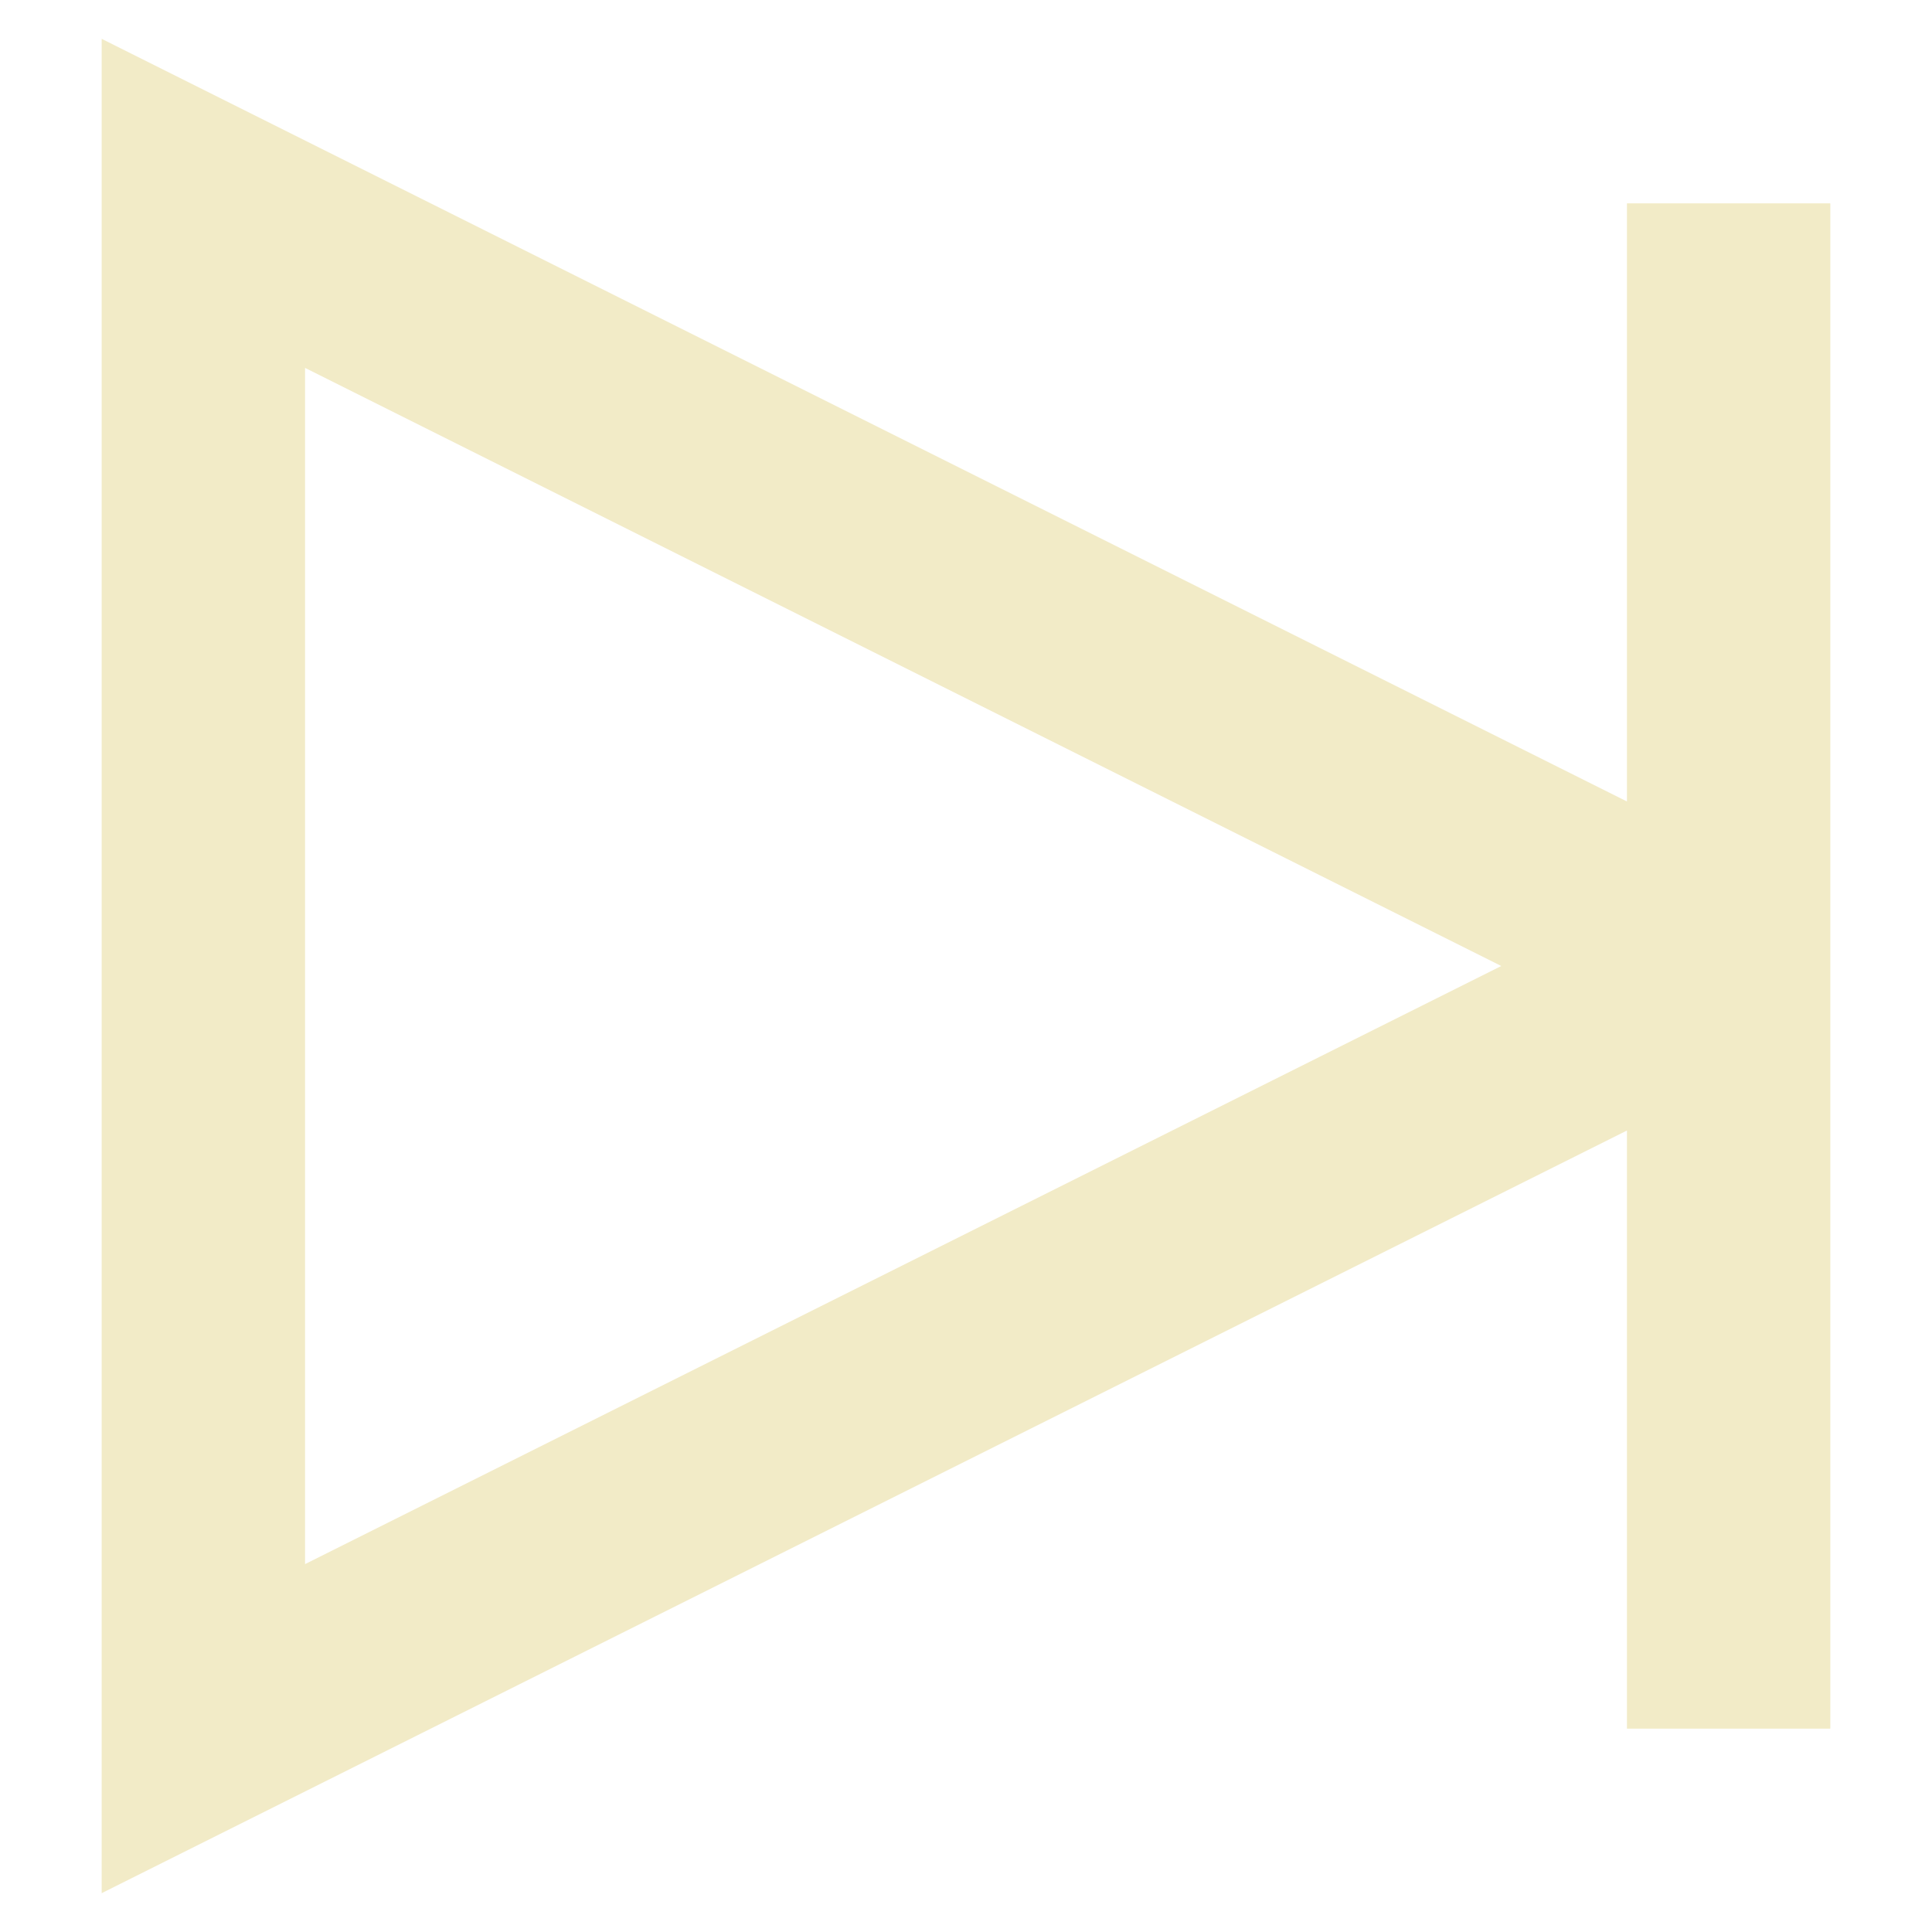
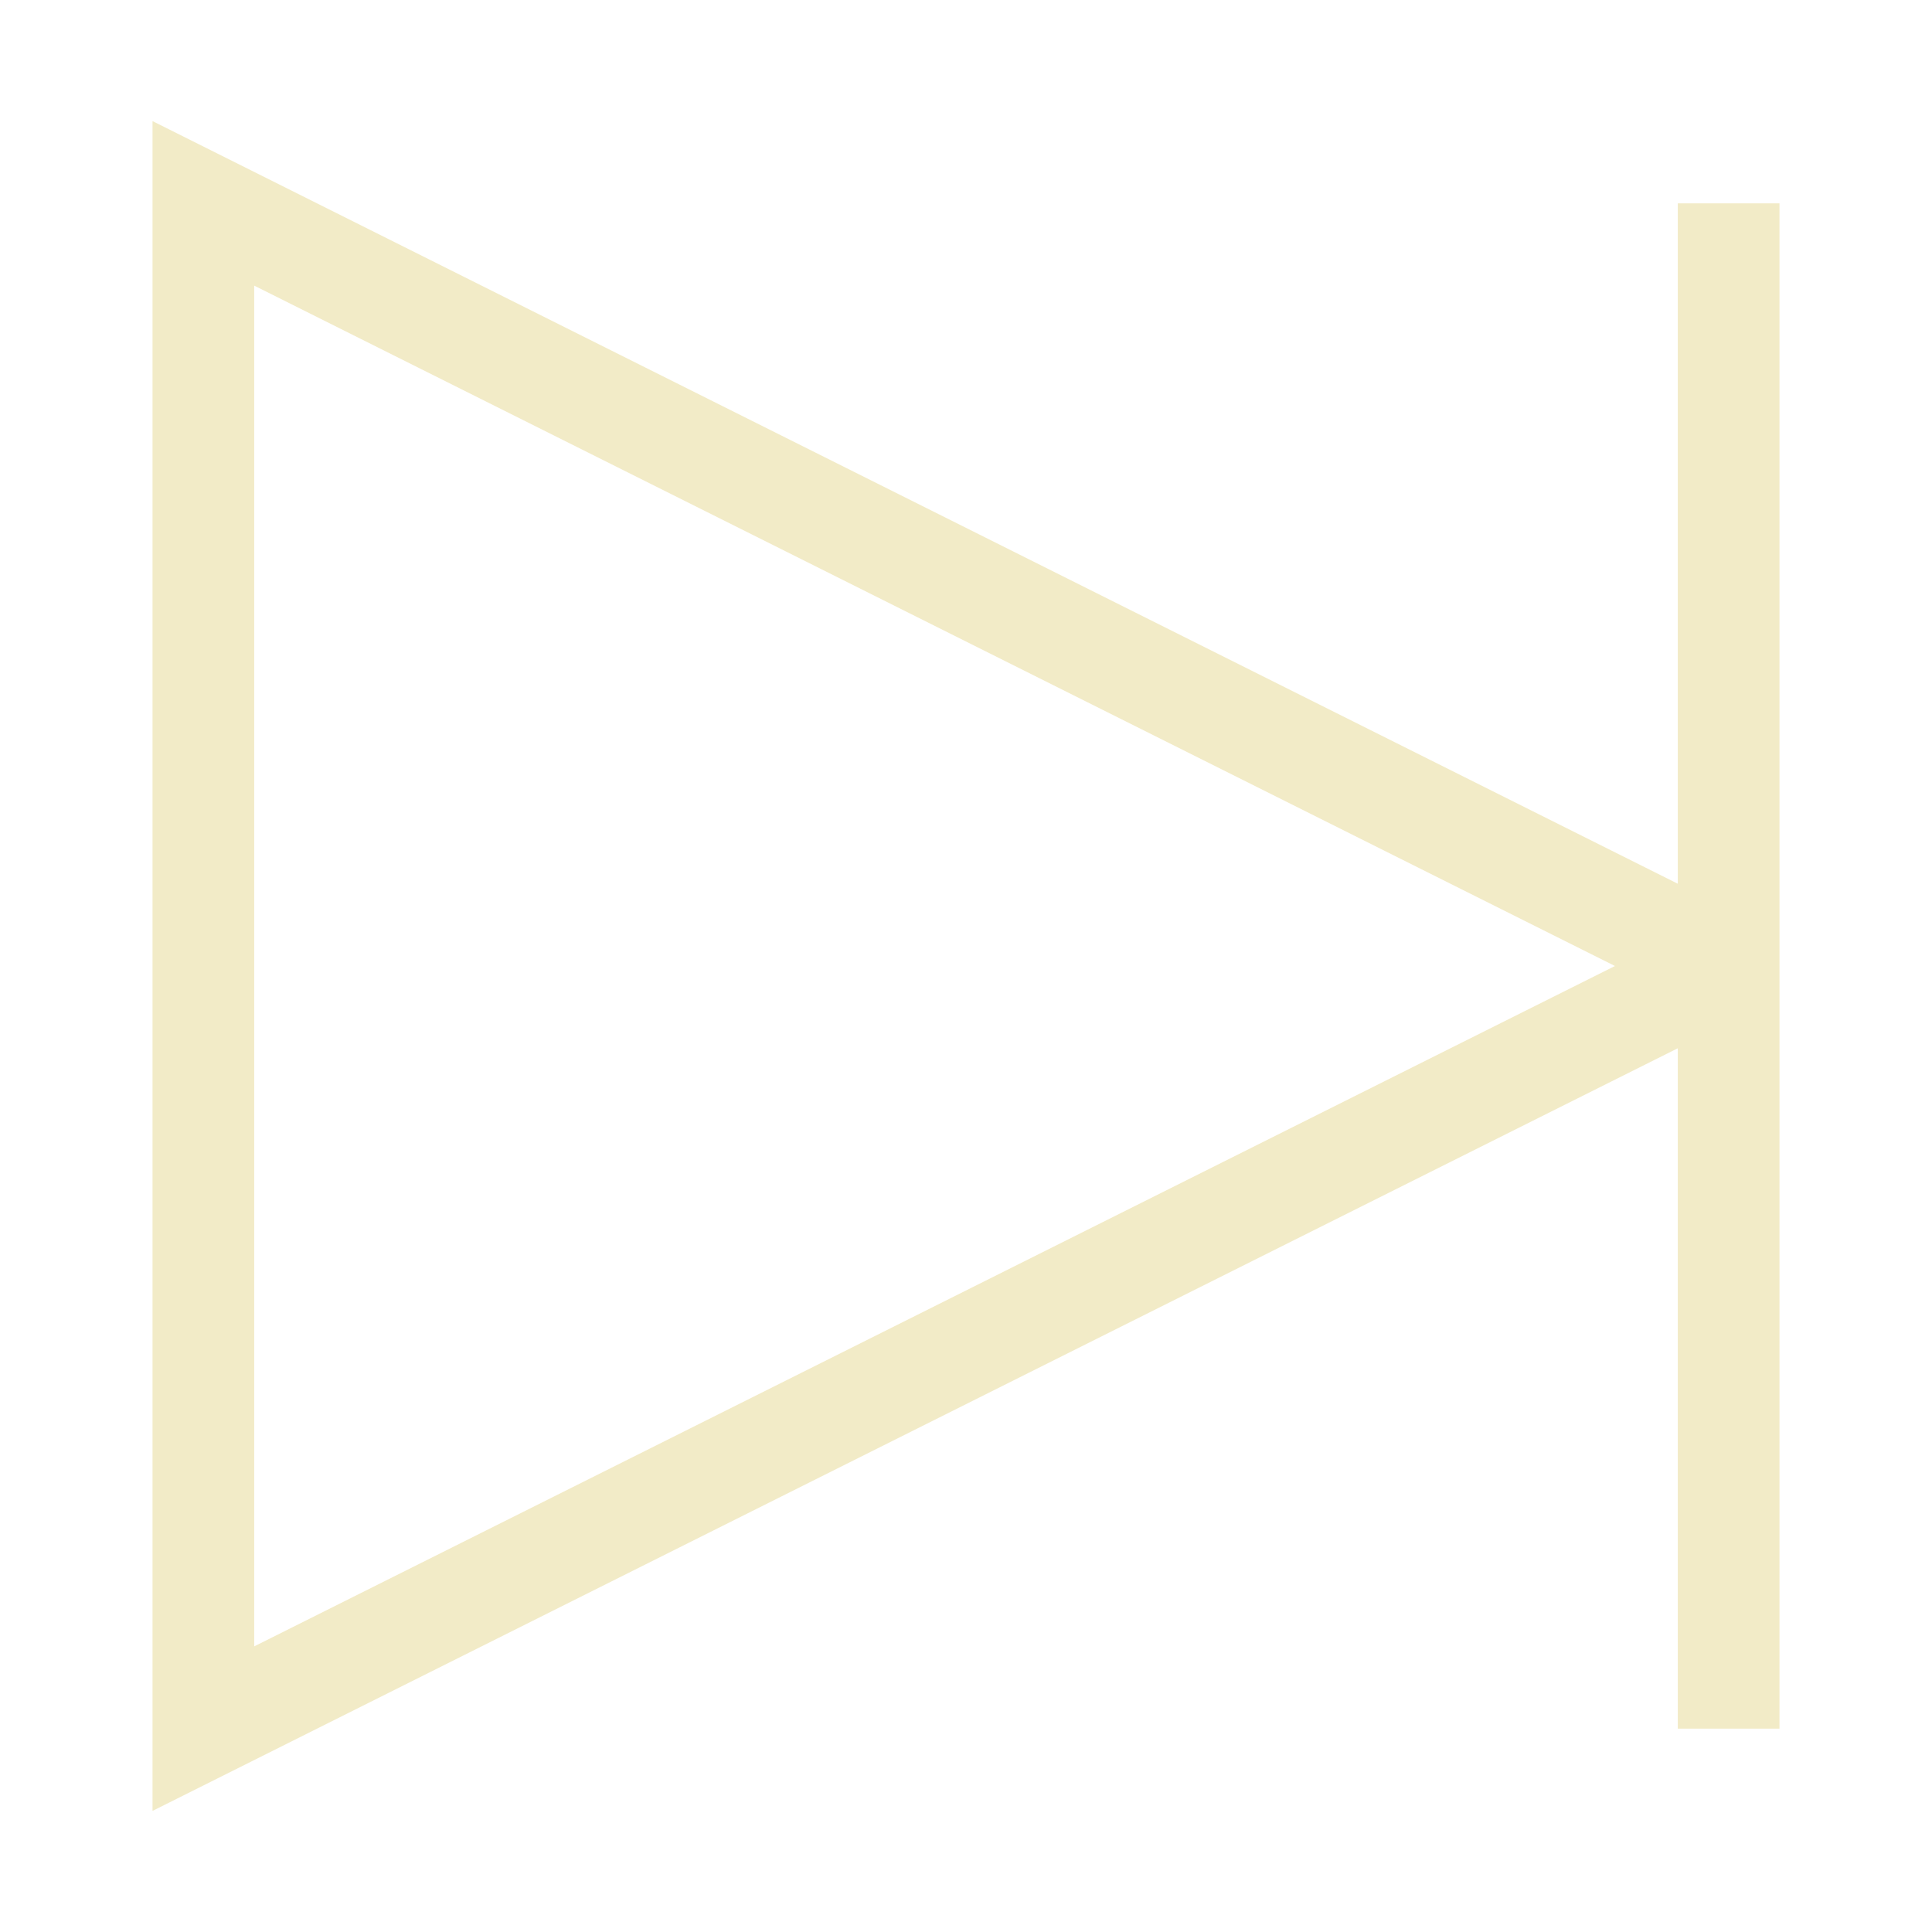
<svg xmlns="http://www.w3.org/2000/svg" version="1.1" viewBox="-4 -4 38 38">
  <g>
-     <path d="M 0,0 30,15 30,0 30,30, 30,15 0,30 Z" style="fill:none;stroke:#F2EBC7;stroke-width:4;" />
+     <path d="M 0,0 30,15 30,0 30,30, 30,15 0,30 Z" style="fill:none;stroke:#F2EBC7;stroke-width:2;" />
  </g>
</svg>
